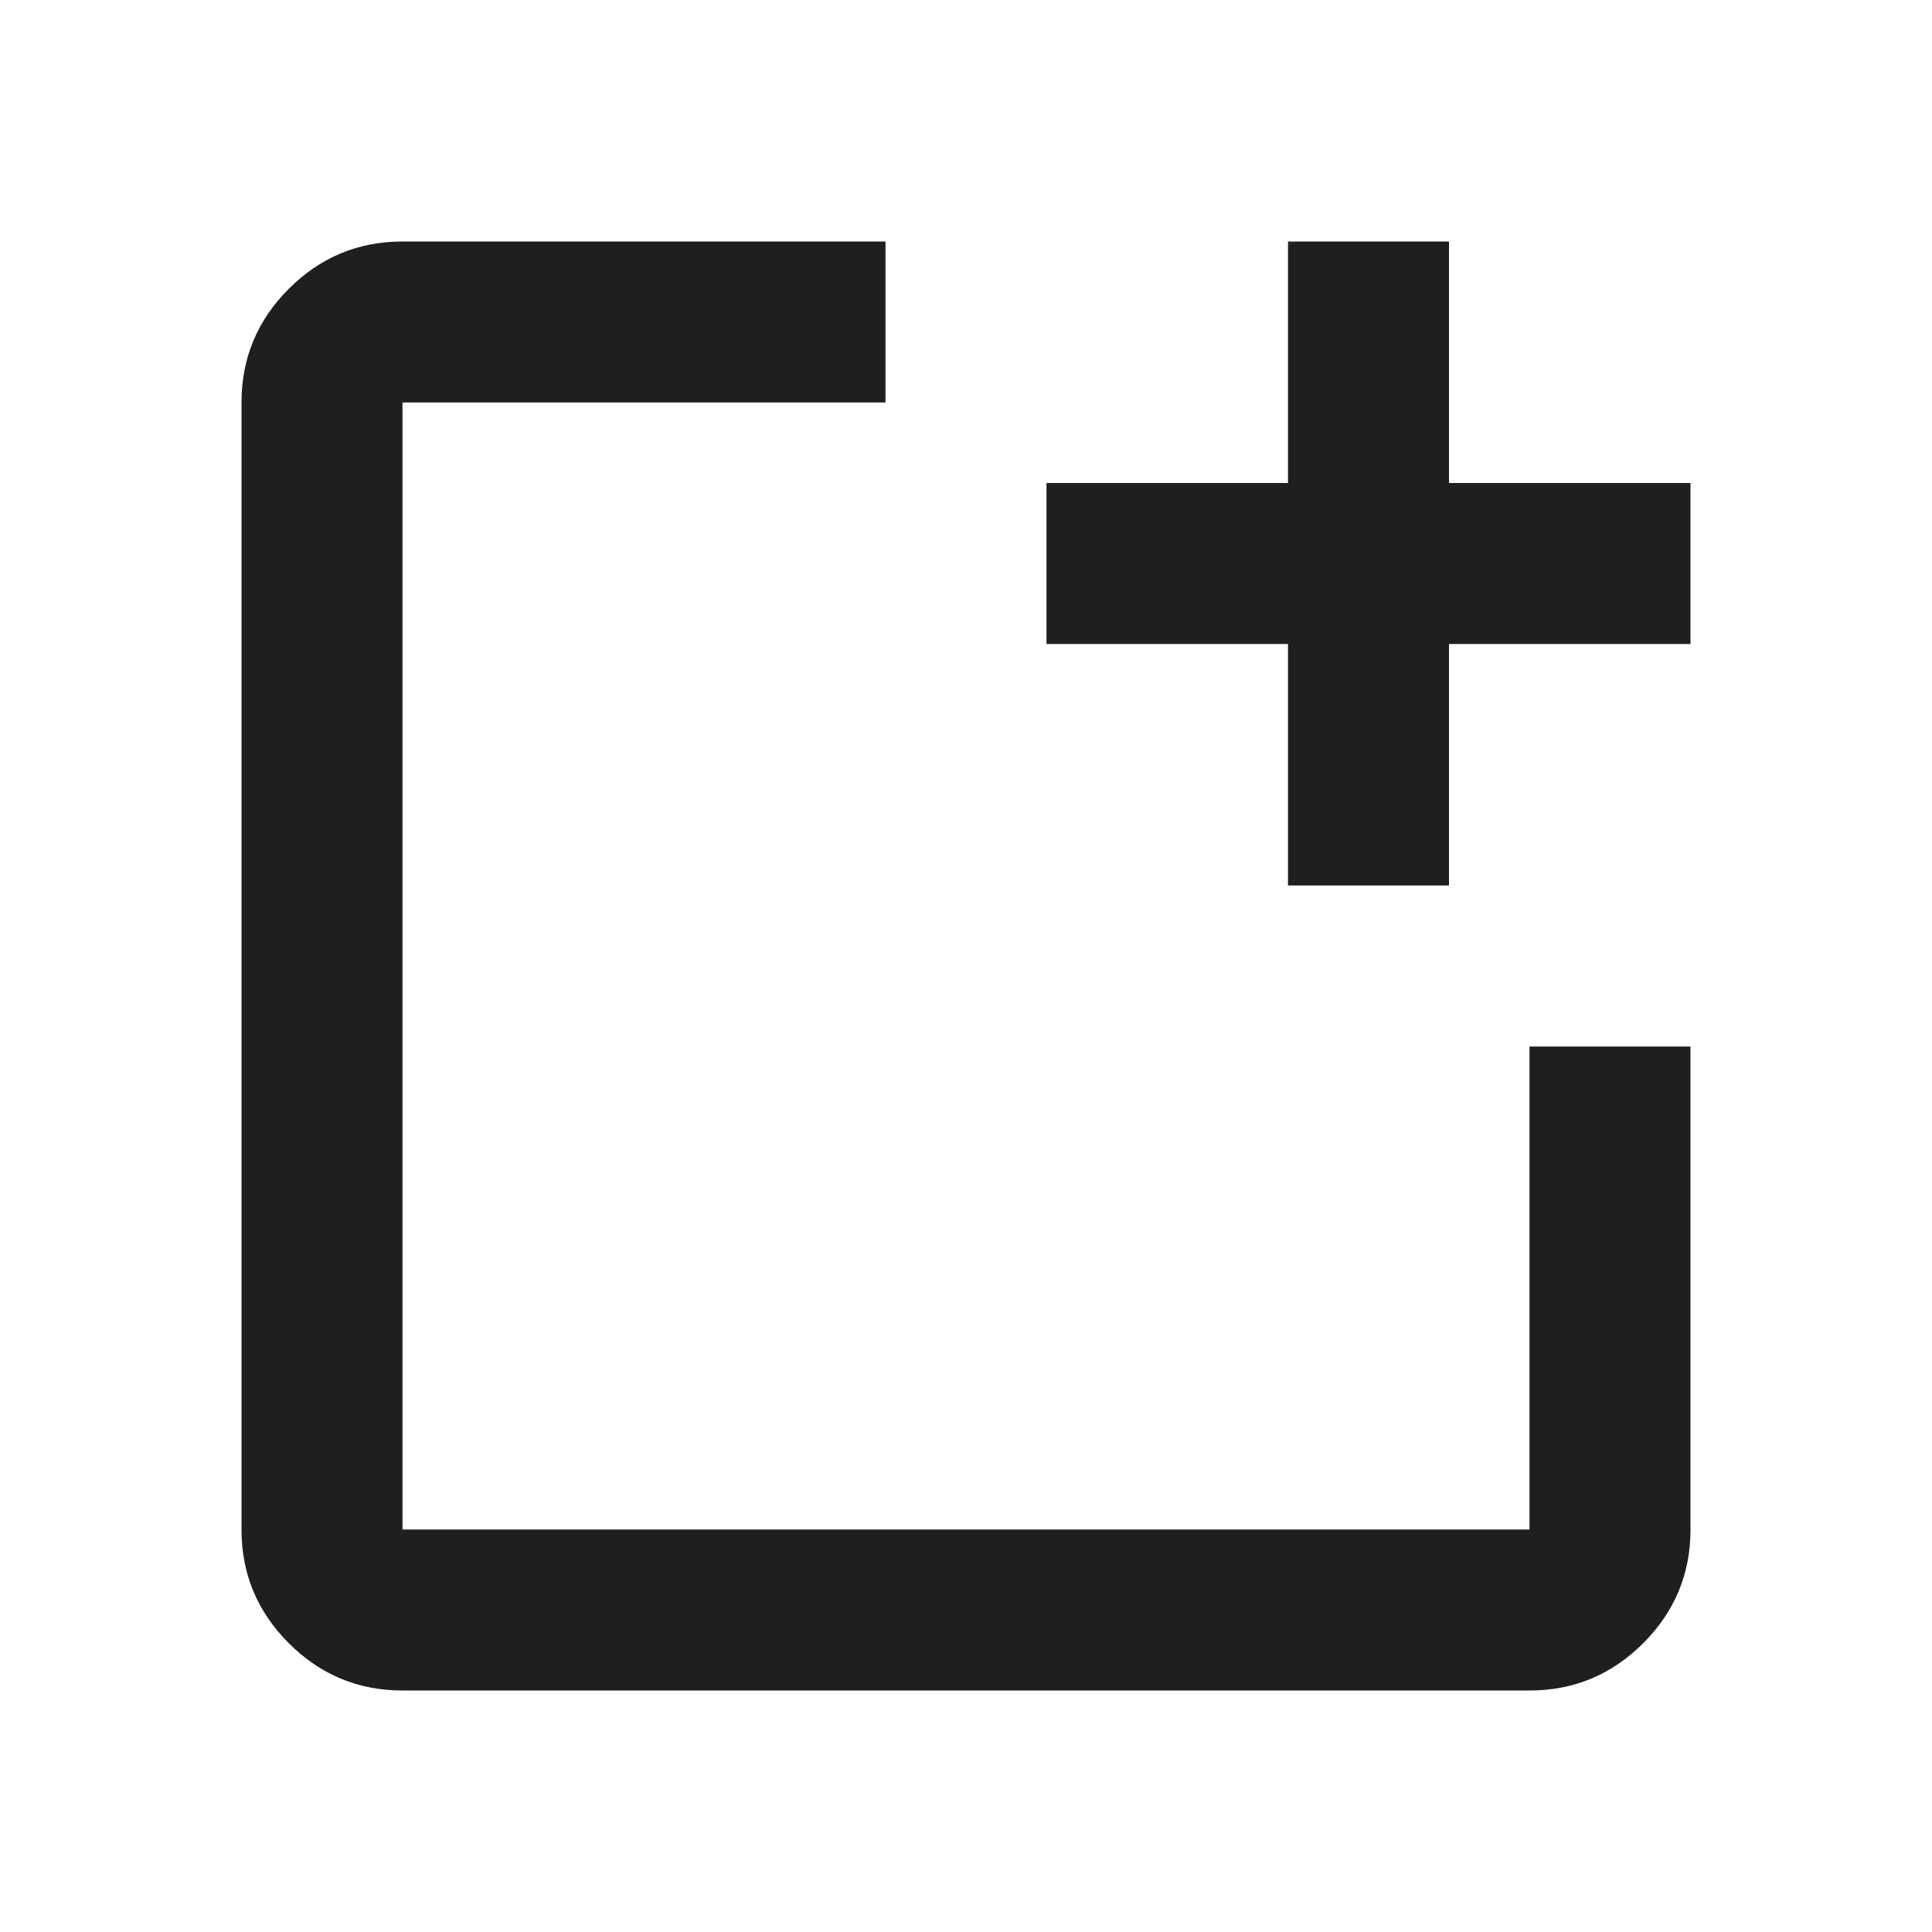
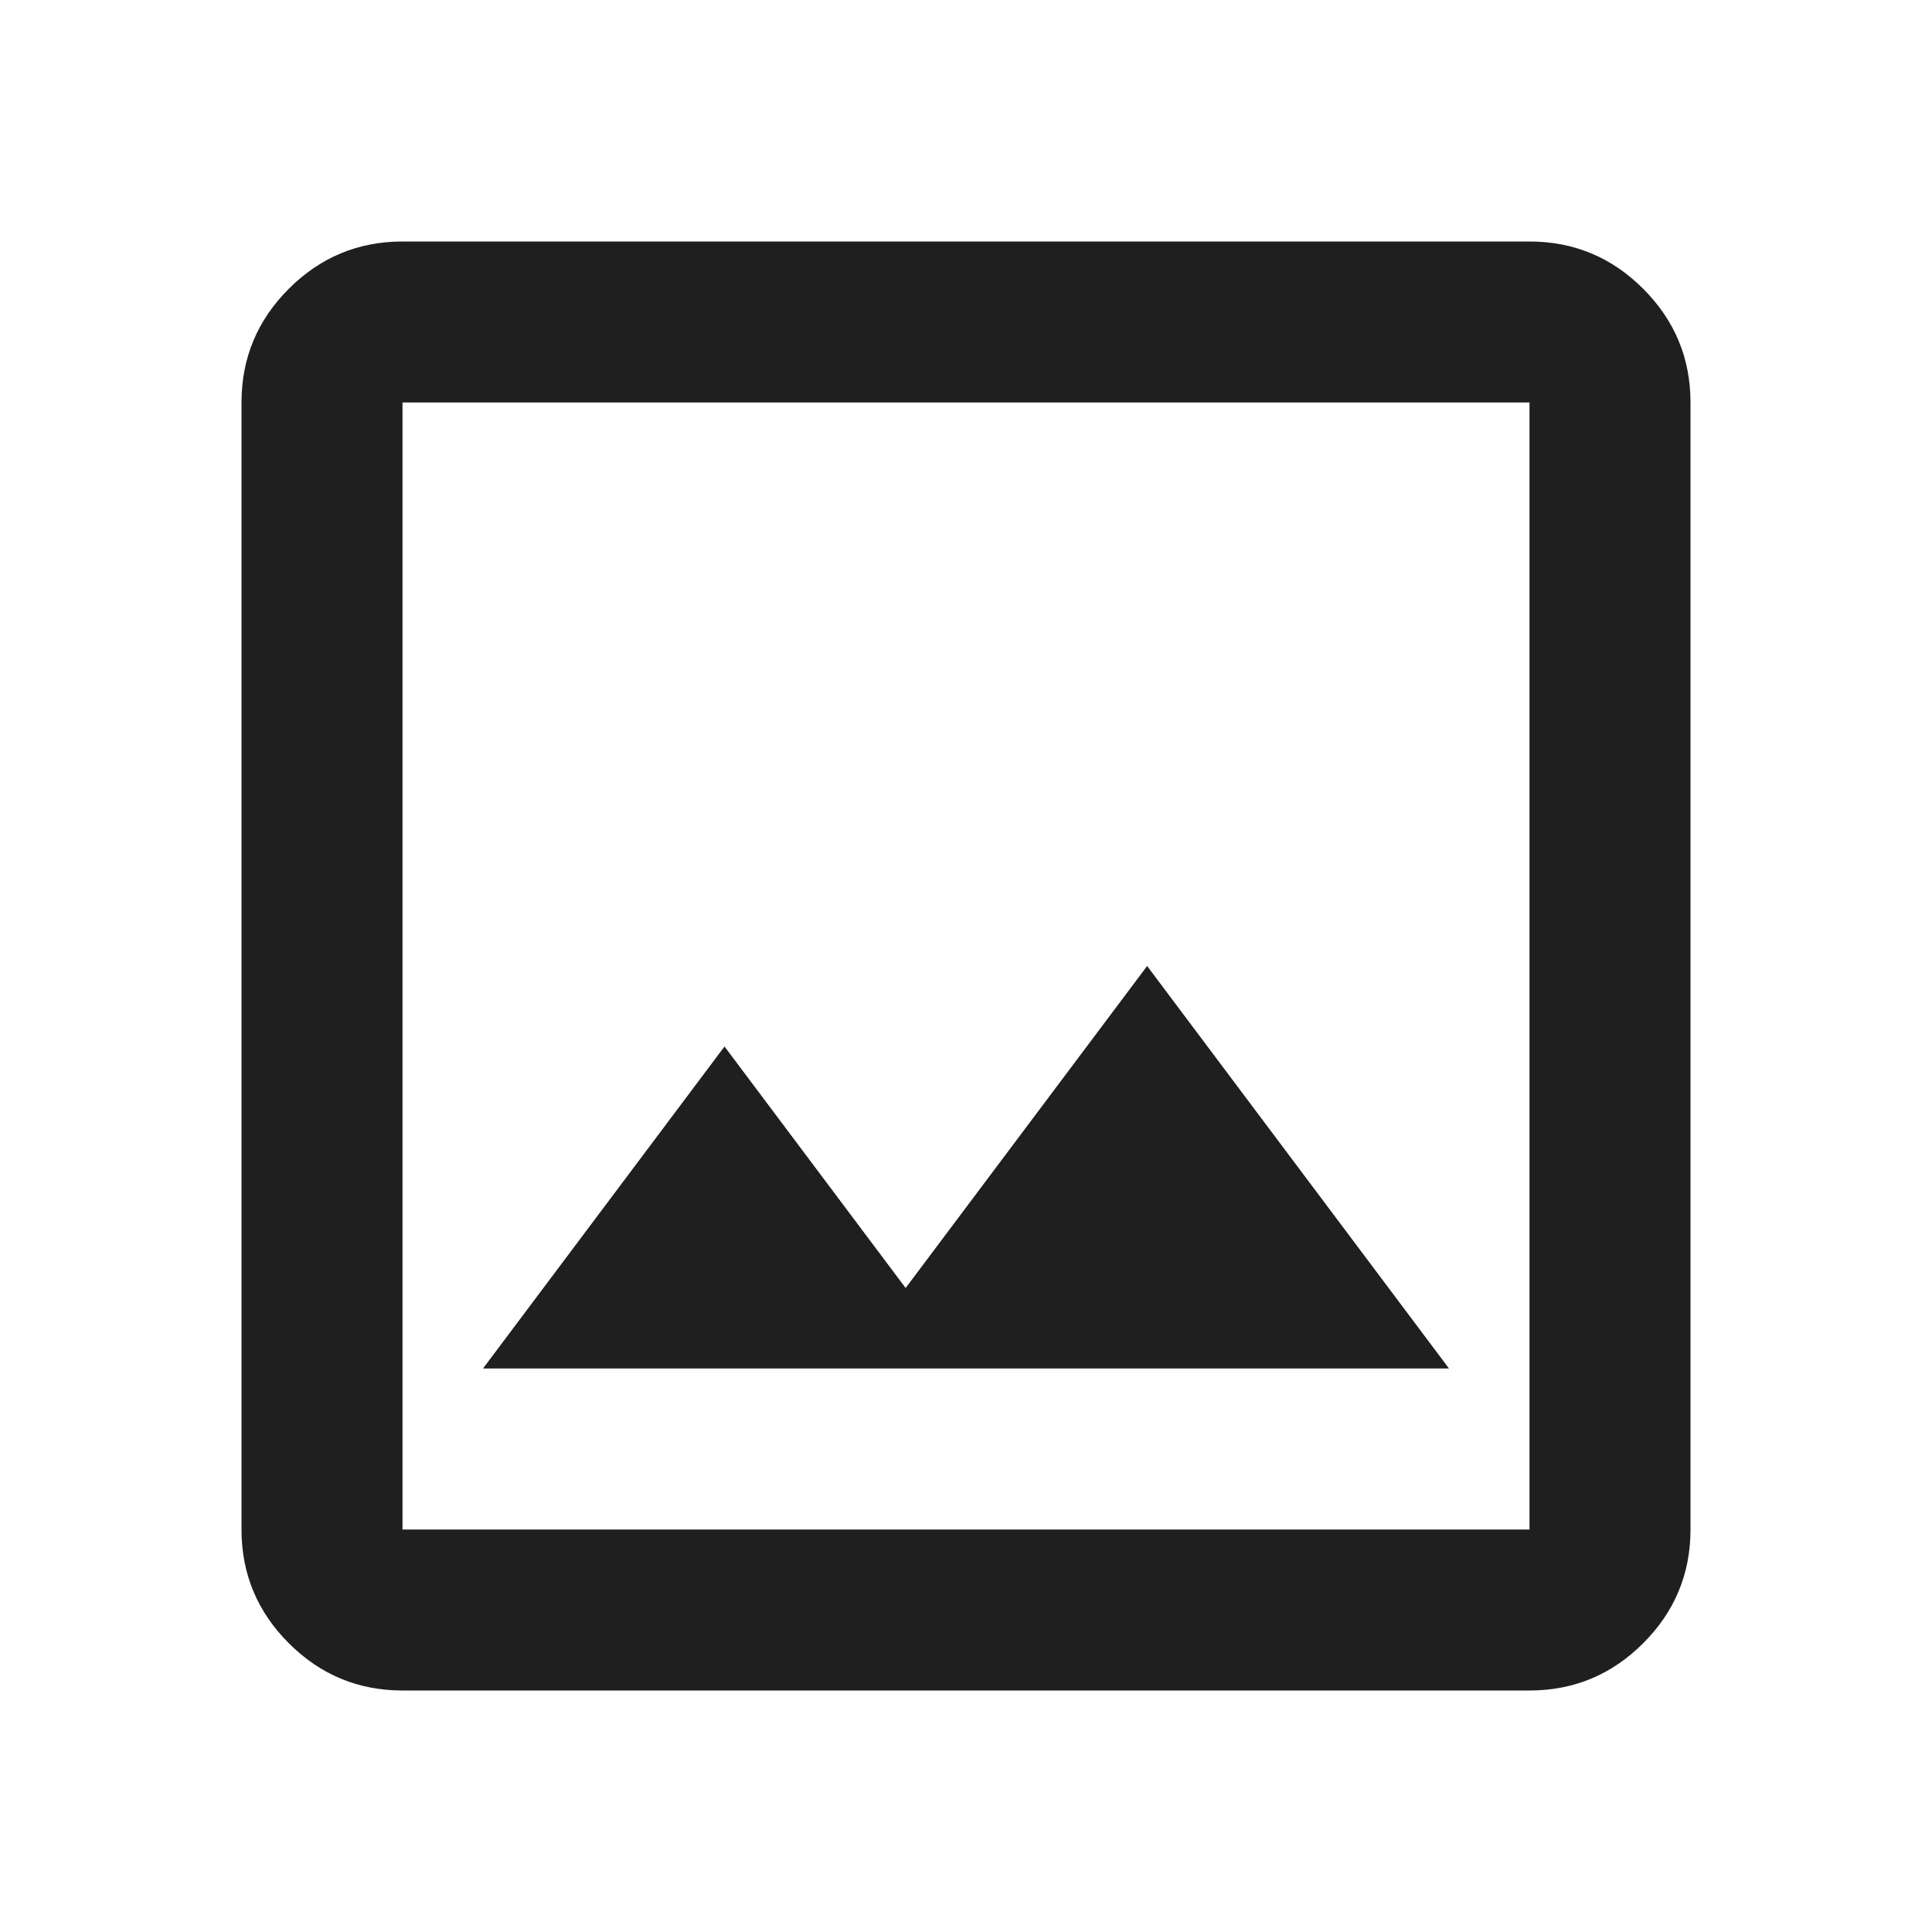
<svg xmlns="http://www.w3.org/2000/svg" height="24px" viewBox="0 -960 960 960" width="24px" fill="#1f1f1f">
-   <path d="M200-120q-33 0-56.5-23.5T120-200v-560q0-33 23.5-56.5T200-840h240v80H200v560h560v-240h80v240q0 33-23.5 56.5T760-120H200Zm440-400v-120H520v-80h120v-120h80v120h120v80H720v120h-80Z" />
+   <path d="M200-120q-33 0-56.5-23.5T120-200v-560q0-33 23.5-56.5T200-840h560q33 0 56.5 23.5T840-760v560q0 33-23.5 56.5T760-120H200Zm0-80h560v-560H200v560Zm40-80h480L570-480 450-320l-90-120-120 160Zm-40 80v-560 560Z" />
</svg>
